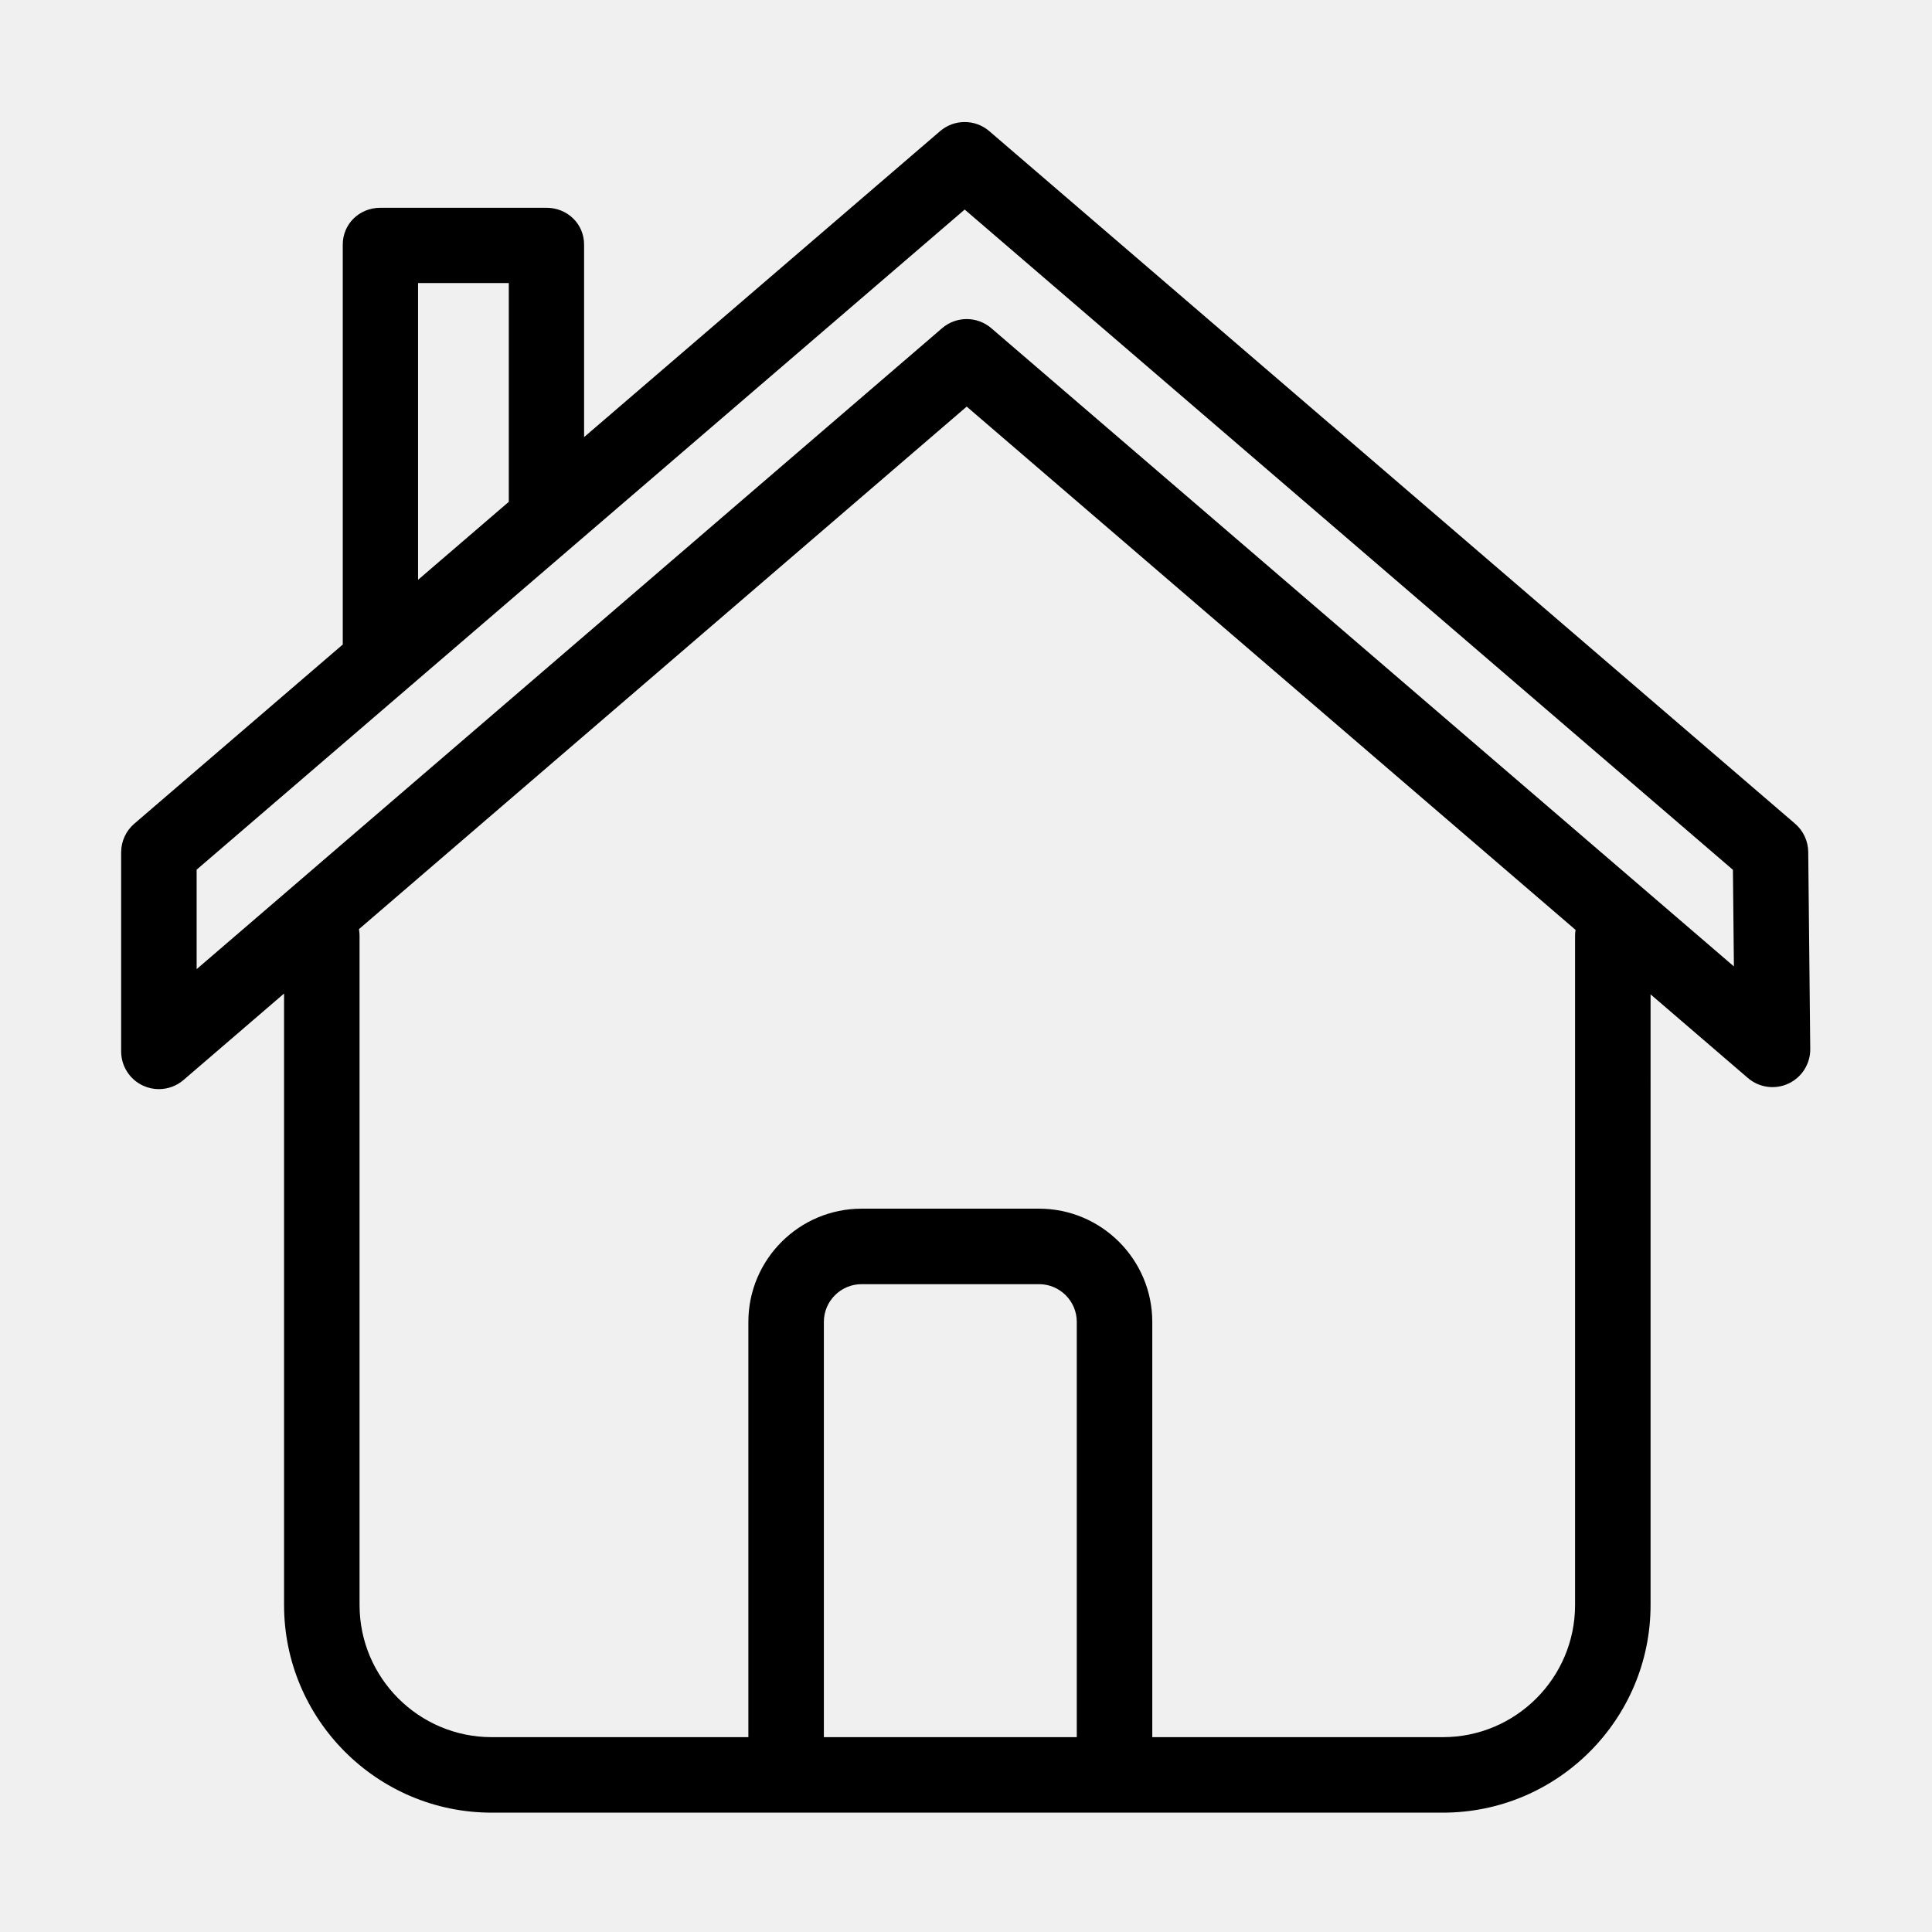
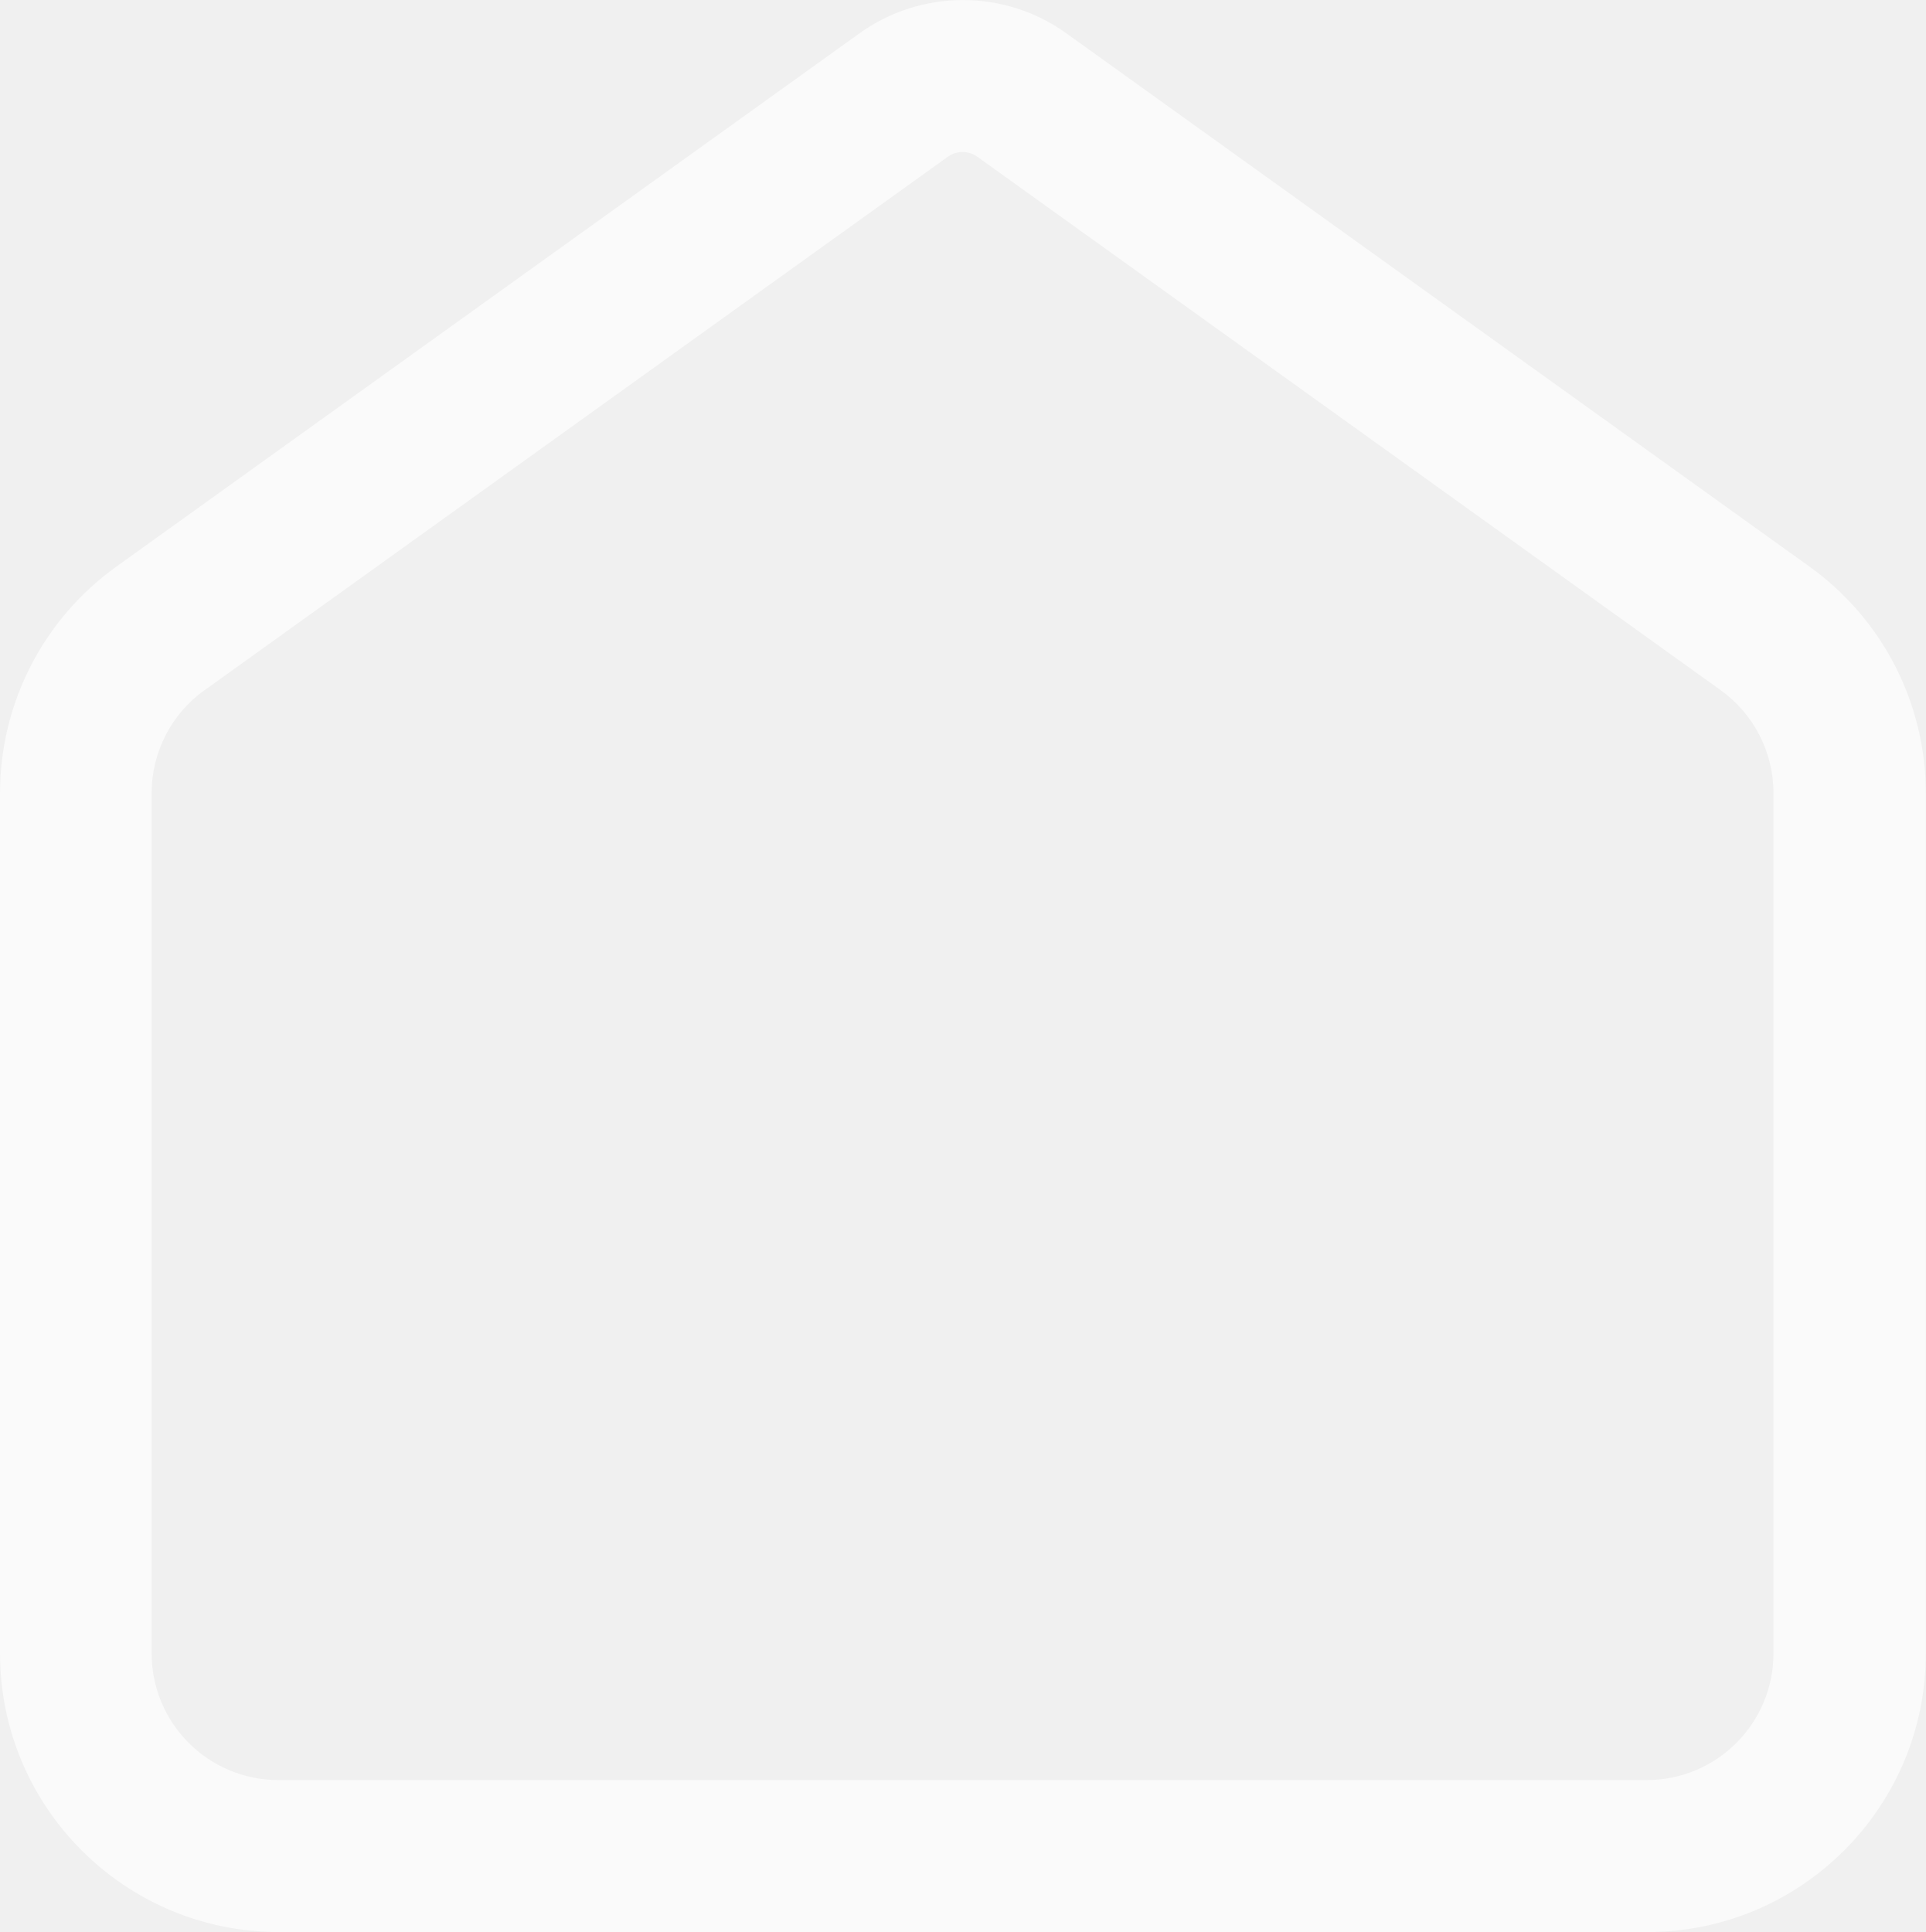
- <svg xmlns="http://www.w3.org/2000/svg" t="1523793666871" class="icon" style="" viewBox="0 0 1024 1024" version="1.1" p-id="2239" width="200" height="200">
+ <svg xmlns="http://www.w3.org/2000/svg" width="24" height="24.079" viewBox="0 0 24 24.079">
  <defs>
-     <style type="text/css" />
+     <style>
+       .cls-1 {
+         fill: #fff;
+         opacity: 0.64;
+       }
+     </style>
  </defs>
-   <path d="M958.401 451.549c-0.058-5.76-2.597-11.215-6.966-14.971L524.345 69.511c-7.499-6.446-18.581-6.446-26.08 0L309.583 231.675l0-102.017c0-11.05-8.902-19.533-19.951-19.533l-88.034 0c-11.049 0-19.929 8.482-19.929 19.533l0 211.954L71.176 436.578c-4.424 3.801-6.968 9.342-6.968 15.174l0 105.501c0 7.819 4.555 14.922 11.661 18.183 2.671 1.227 5.516 1.825 8.343 1.825 4.699 0 9.347-1.655 13.048-4.836l53.298-45.826 0 324.101c0 60.678 49.364 110.042 110.042 110.042L764.792 960.741c60.678 0 110.042-49.364 110.042-110.042L874.835 527.026l51.586 44.336c5.956 5.12 14.357 6.282 21.481 2.966 7.122-3.313 11.645-10.489 11.565-18.343L958.401 451.549zM221.579 150.034l48.095 0 0 115.942-48.095 41.336L221.579 150.034zM570.718 920.726 436.666 920.726 436.666 700.642c0-11.031 8.976-20.008 20.008-20.008l94.036 0c11.031 0 20.008 8.976 20.008 20.008L570.717 920.726zM834.818 495.895l0 354.804c0 38.612-31.414 70.027-70.027 70.027l-154.059 0L610.733 700.642c0-33.097-26.926-60.023-60.023-60.023l-94.036 0c-33.097 0-60.023 26.926-60.023 60.023l0 220.085L260.599 920.727c-38.612 0-70.027-31.414-70.027-70.027L190.572 495.895c0-1.173-0.122-2.315-0.315-3.432l322.113-276.959 322.703 277.349C834.922 493.849 834.818 494.859 834.818 495.895zM525.411 173.948c-7.503-6.446-18.587-6.447-26.086 0.003L104.224 513.664l0-52.727 407.081-349.87 407.177 349.952 0.522 51.205L525.411 173.948z" p-id="2240" />
+   <path id="首页" class="cls-1" d="M108.115,111.048l9.263-6.648a2.211,2.211,0,0,1,2.578,0l9.263,6.648a3.474,3.474,0,0,1,1.448,2.822v10.721a3.474,3.474,0,0,1-3.474,3.474H110.141a3.474,3.474,0,0,1-3.474-3.474V113.87a3.474,3.474,0,0,1,1.448-2.822Zm1.1,1.539a1.579,1.579,0,0,0-.658,1.283v10.721a1.579,1.579,0,0,0,1.579,1.579h17.053a1.579,1.579,0,0,0,1.579-1.579V113.87a1.579,1.579,0,0,0-.658-1.283l-9.263-6.648a.316.316,0,0,0-.368,0l-9.263,6.649Z" transform="translate(-106.667 -103.985)" />
</svg>
